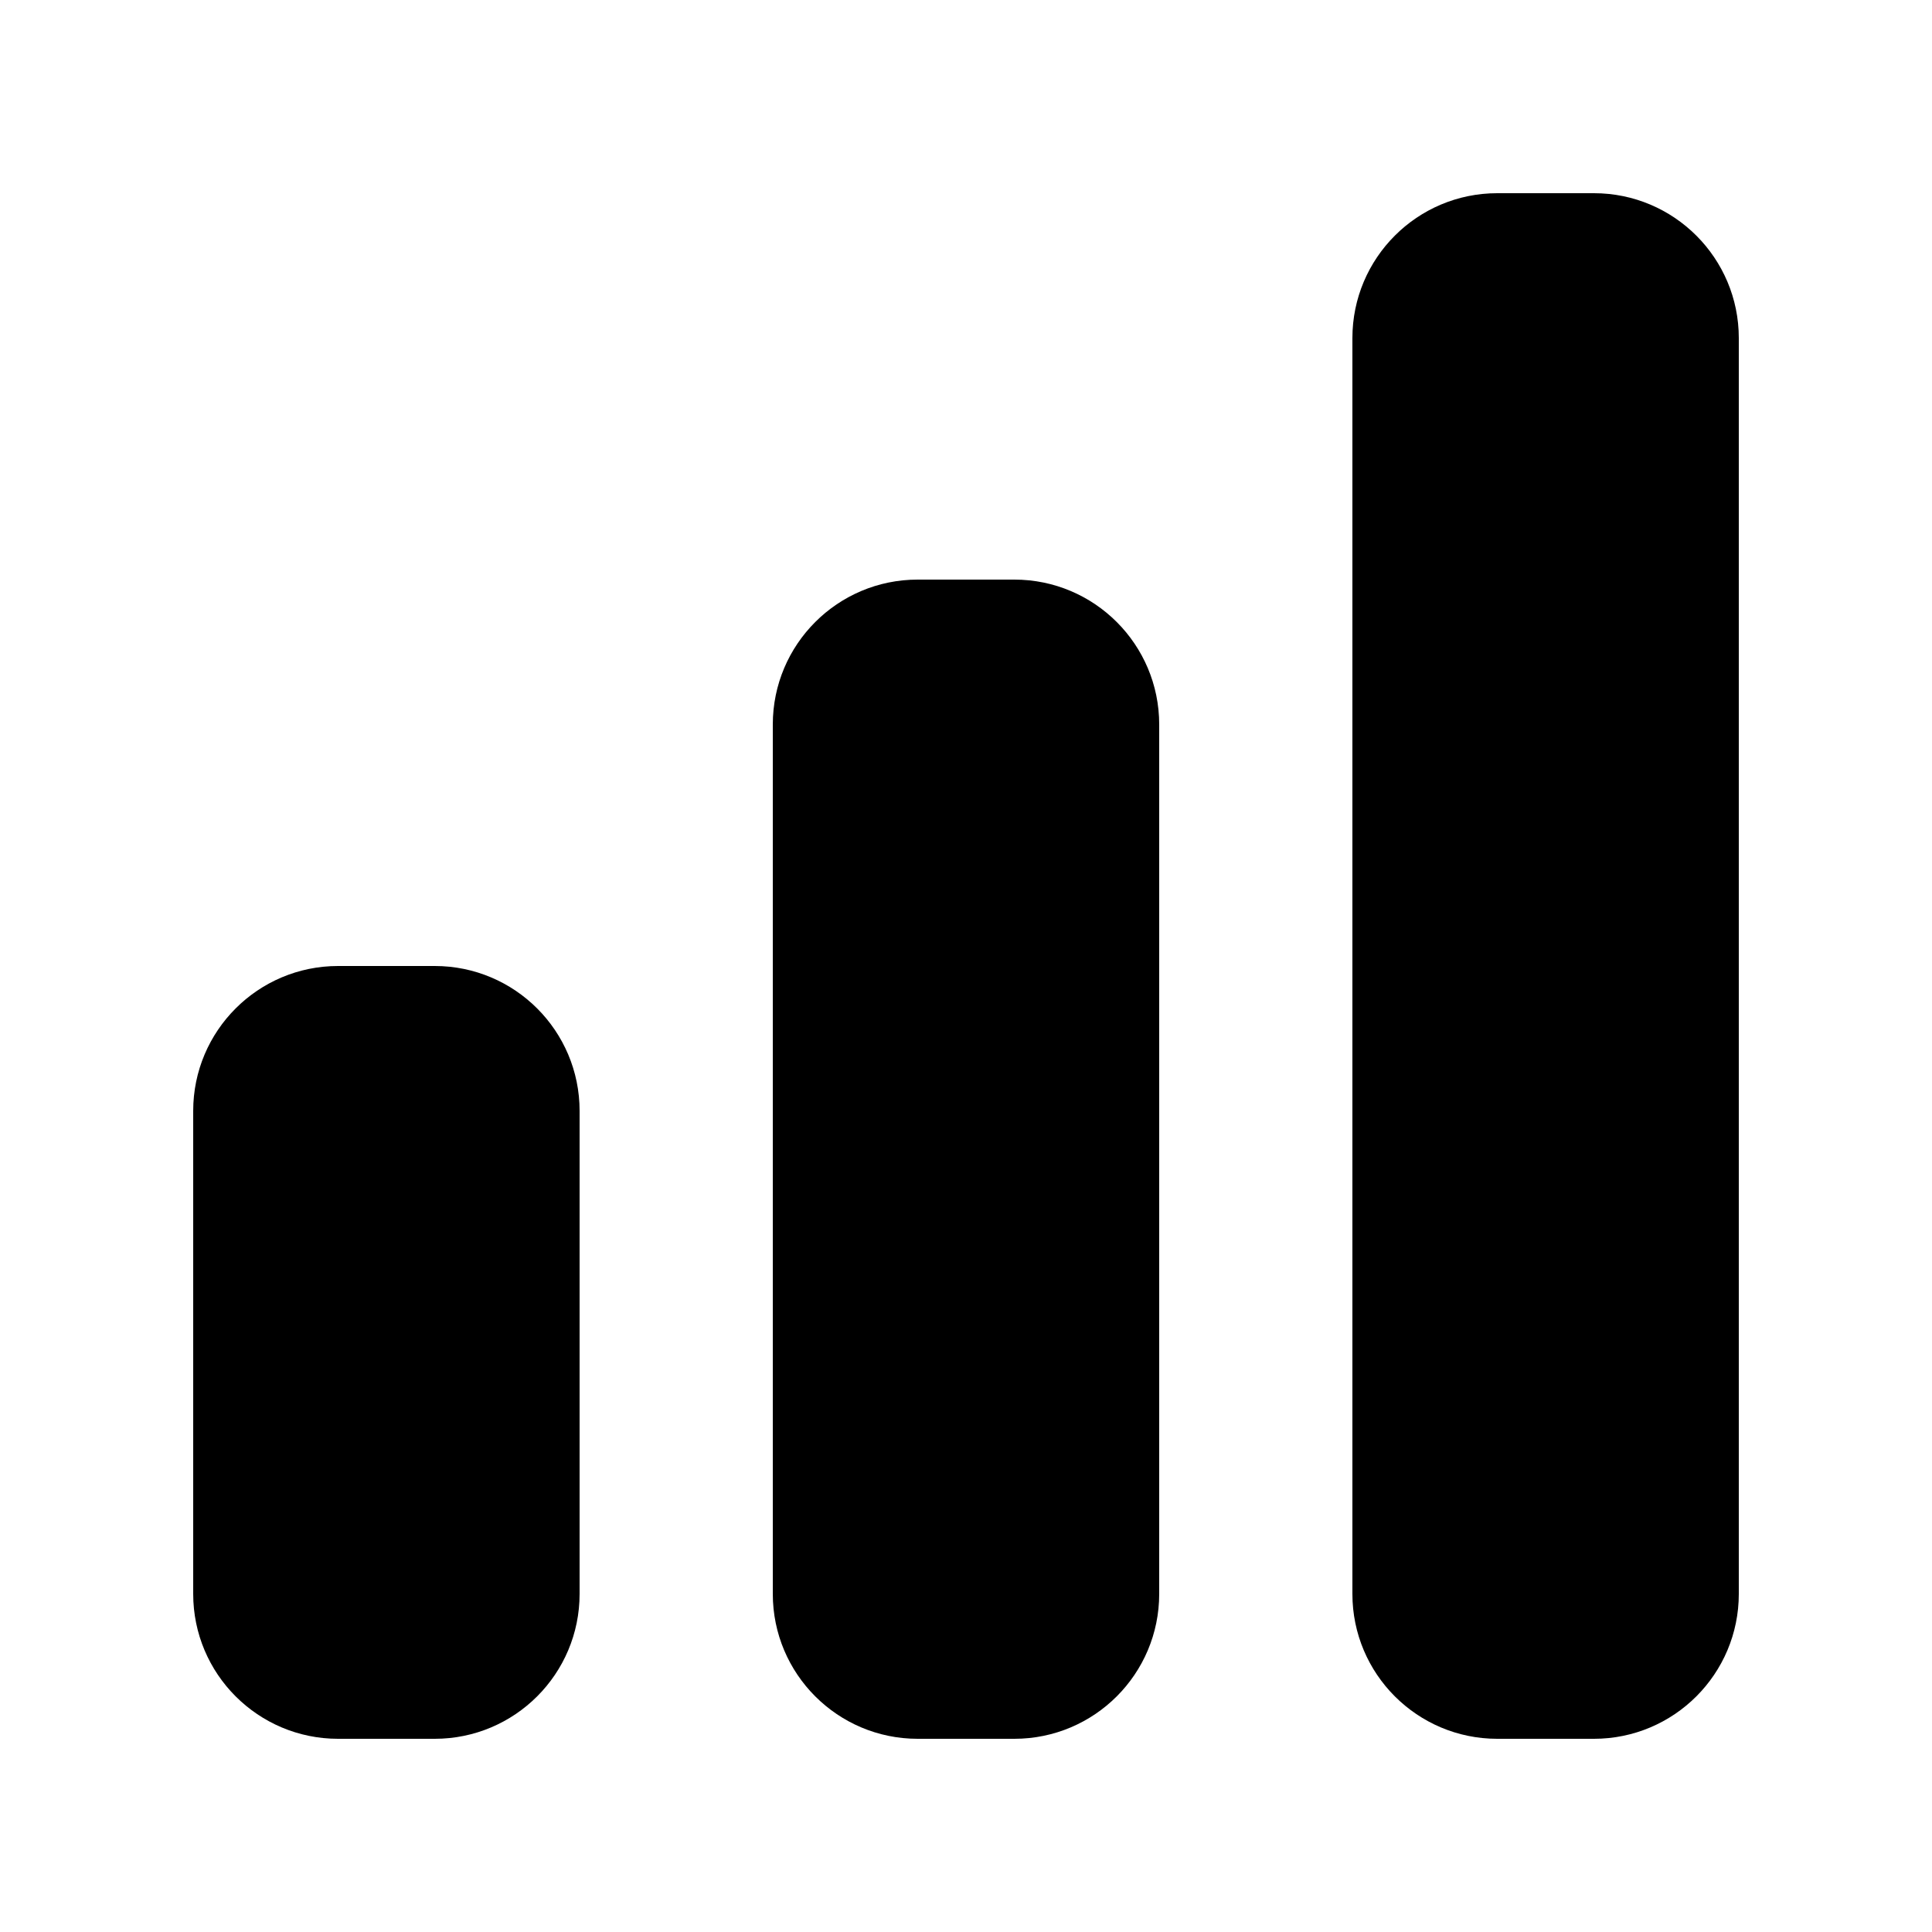
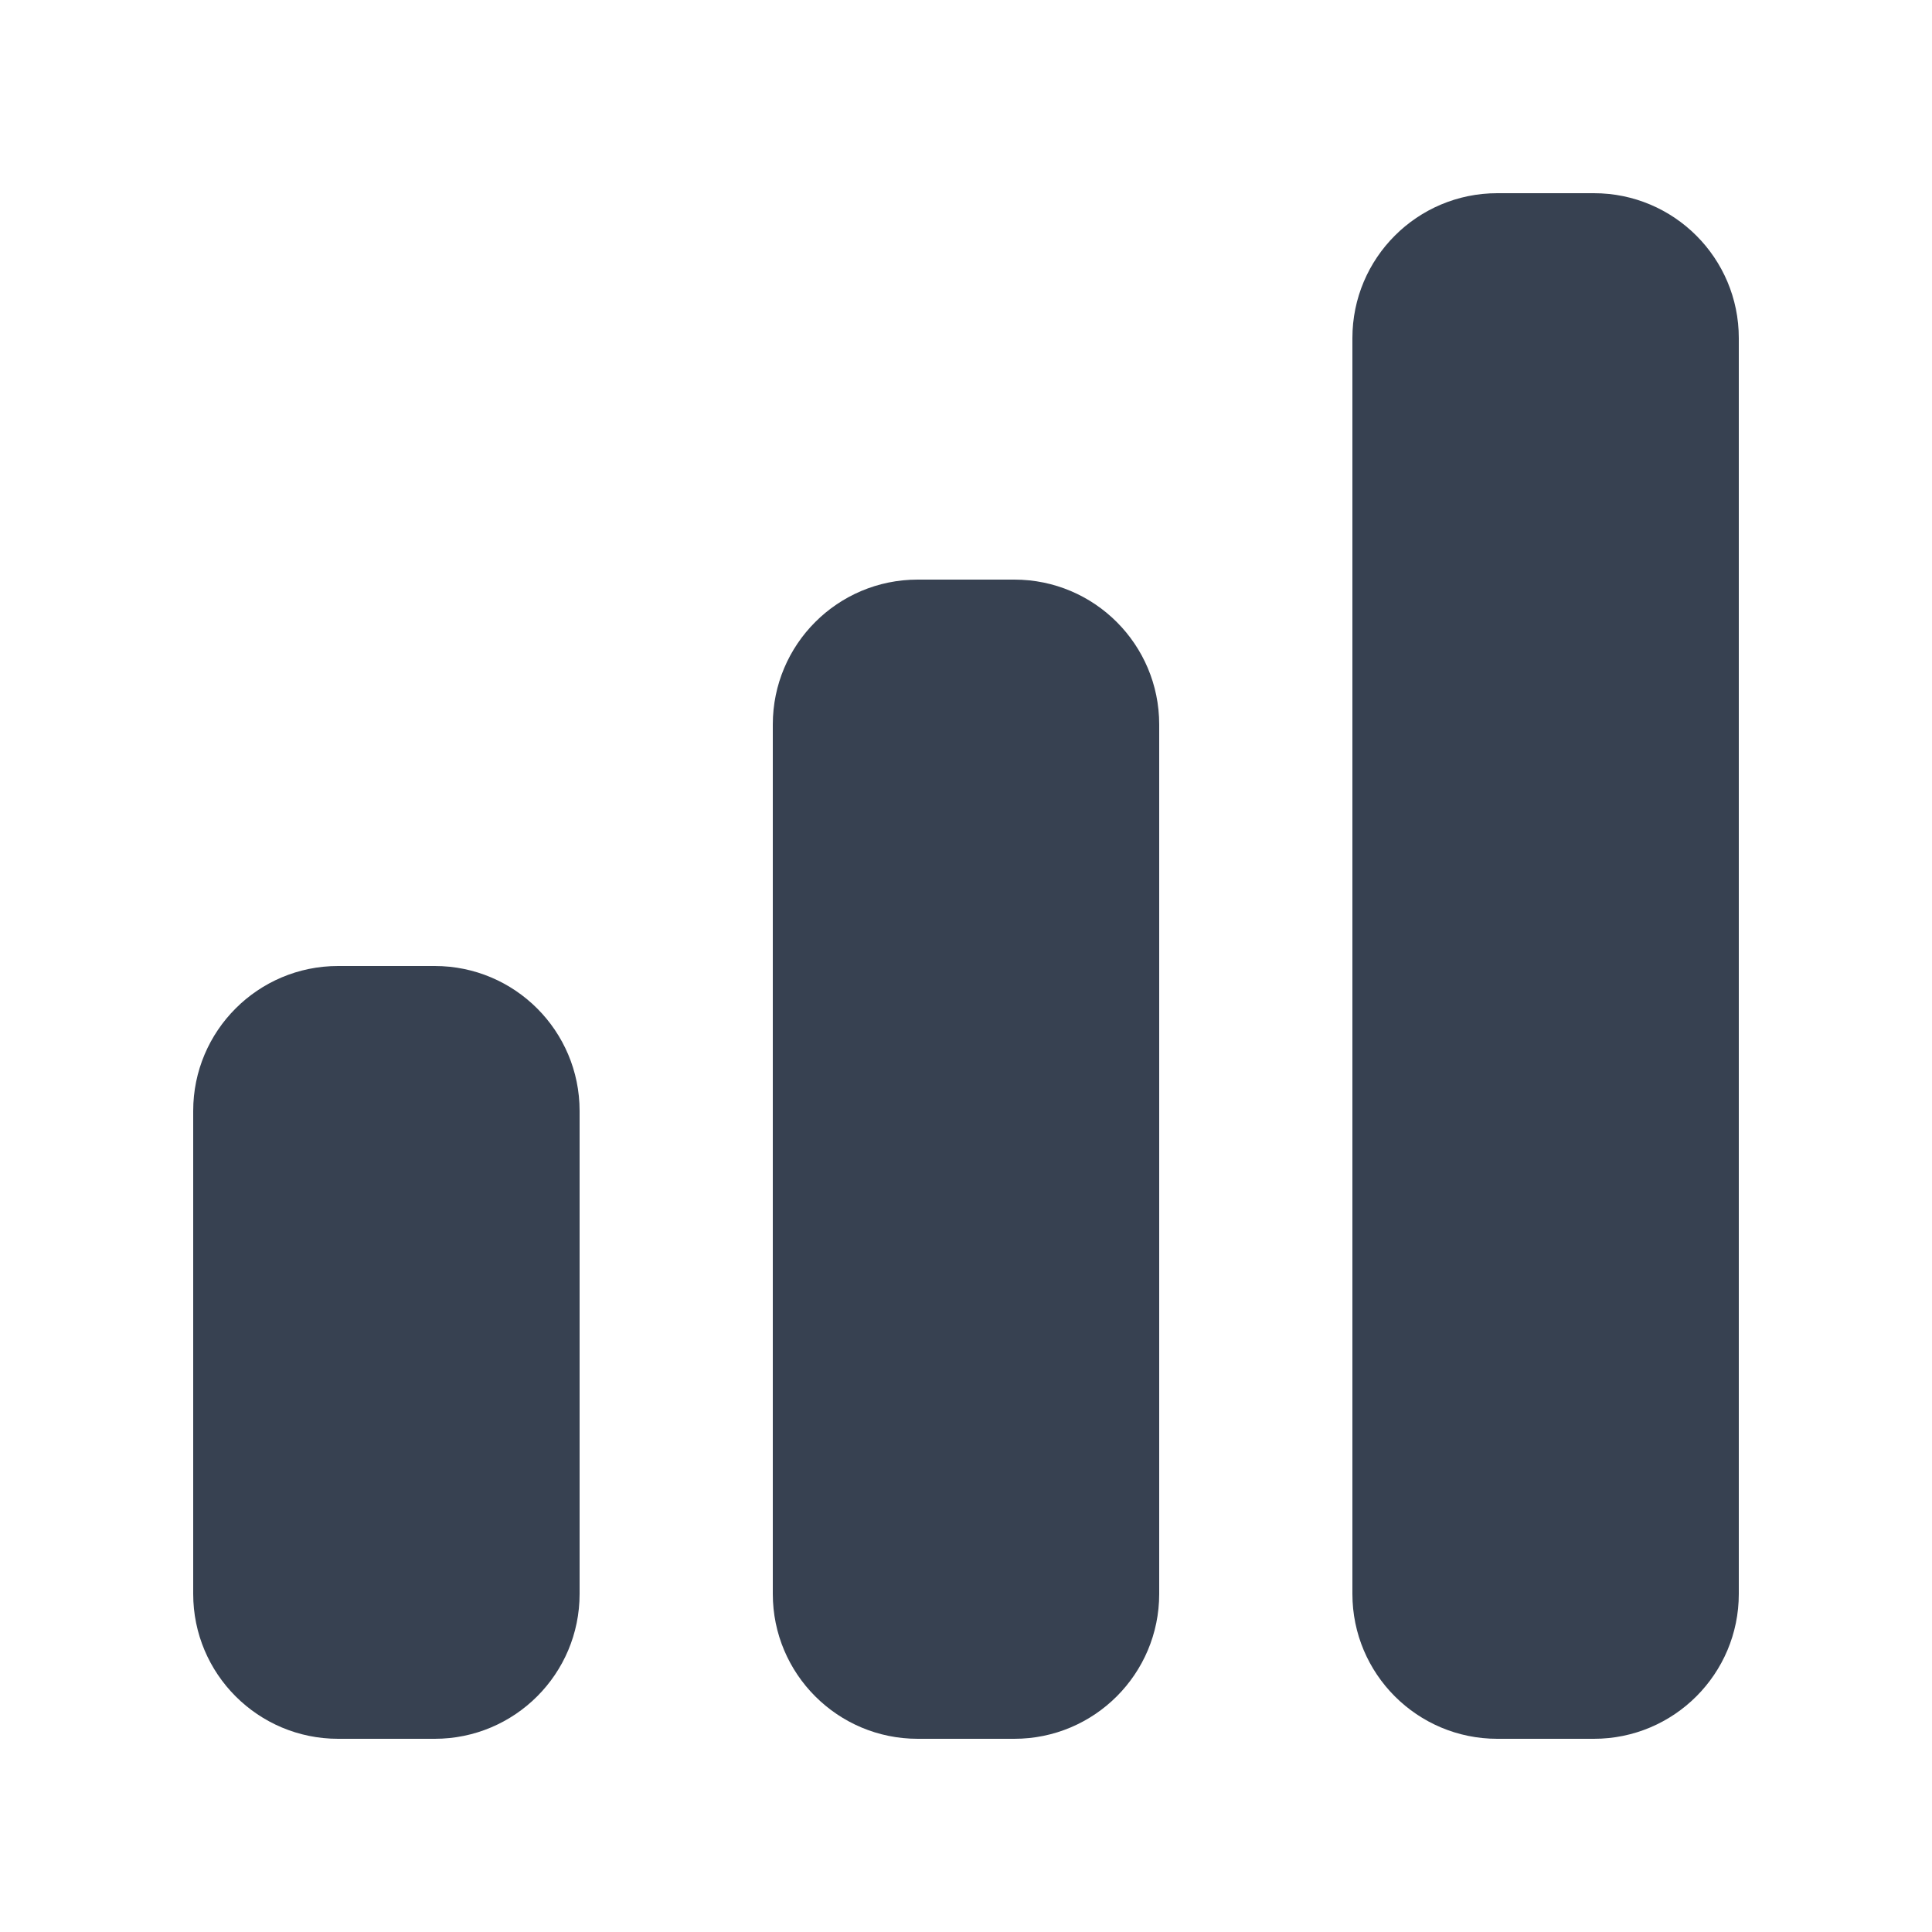
- <svg xmlns="http://www.w3.org/2000/svg" viewBox="0 0 20 20" fill="currentColor" class="block mx-auto w-5 h-5">
+ <svg xmlns="http://www.w3.org/2000/svg" viewBox="0 0 20 20" fill="#374151" class="block mx-auto w-5 h-5">
  <path d="M15.5 2A1.5 1.5 0 0014 3.5v13a1.5 1.5 0 001.5 1.5h1a1.5 1.5 0 001.5-1.5v-13A1.5 1.5 0 0016.5 2h-1zM9.5 6A1.5 1.5 0 008 7.5v9A1.5 1.5 0 009.5 18h1a1.5 1.5 0 001.5-1.5v-9A1.5 1.5 0 0010.5 6h-1zM3.5 10A1.5 1.5 0 002 11.5v5A1.5 1.5 0 003.5 18h1A1.5 1.5 0 006 16.5v-5A1.5 1.5 0 004.5 10h-1z" />
</svg>
